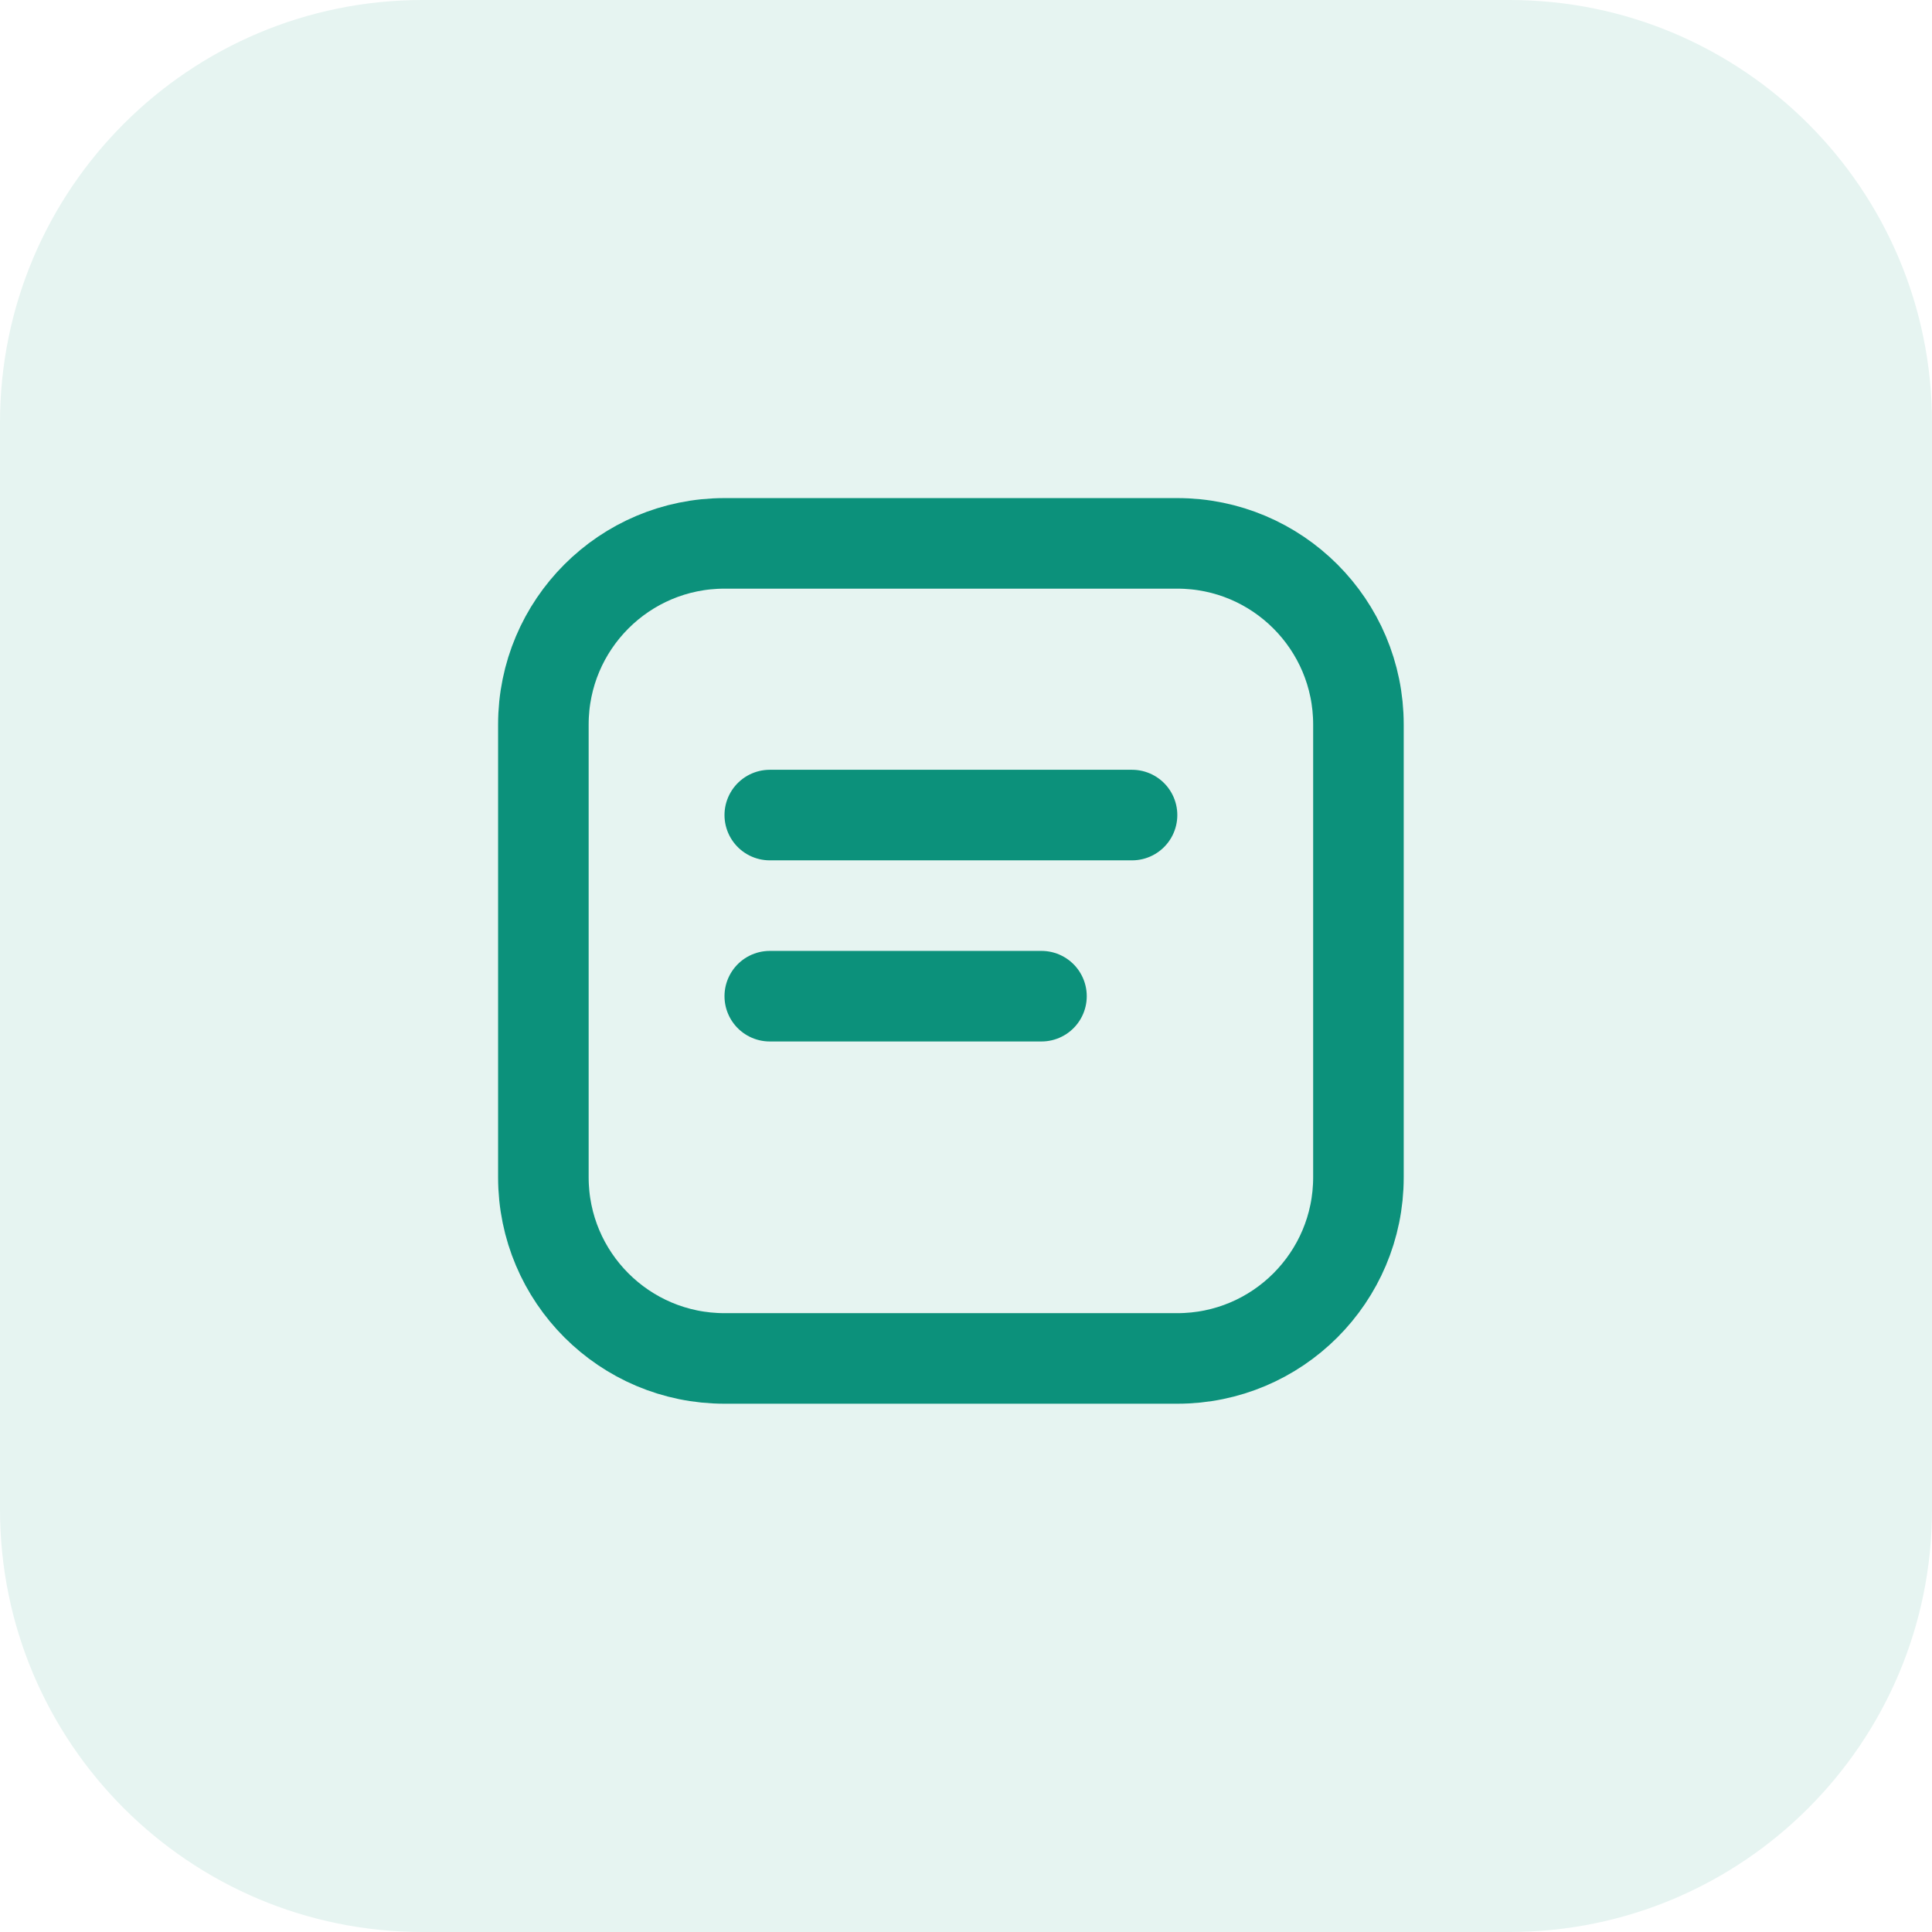
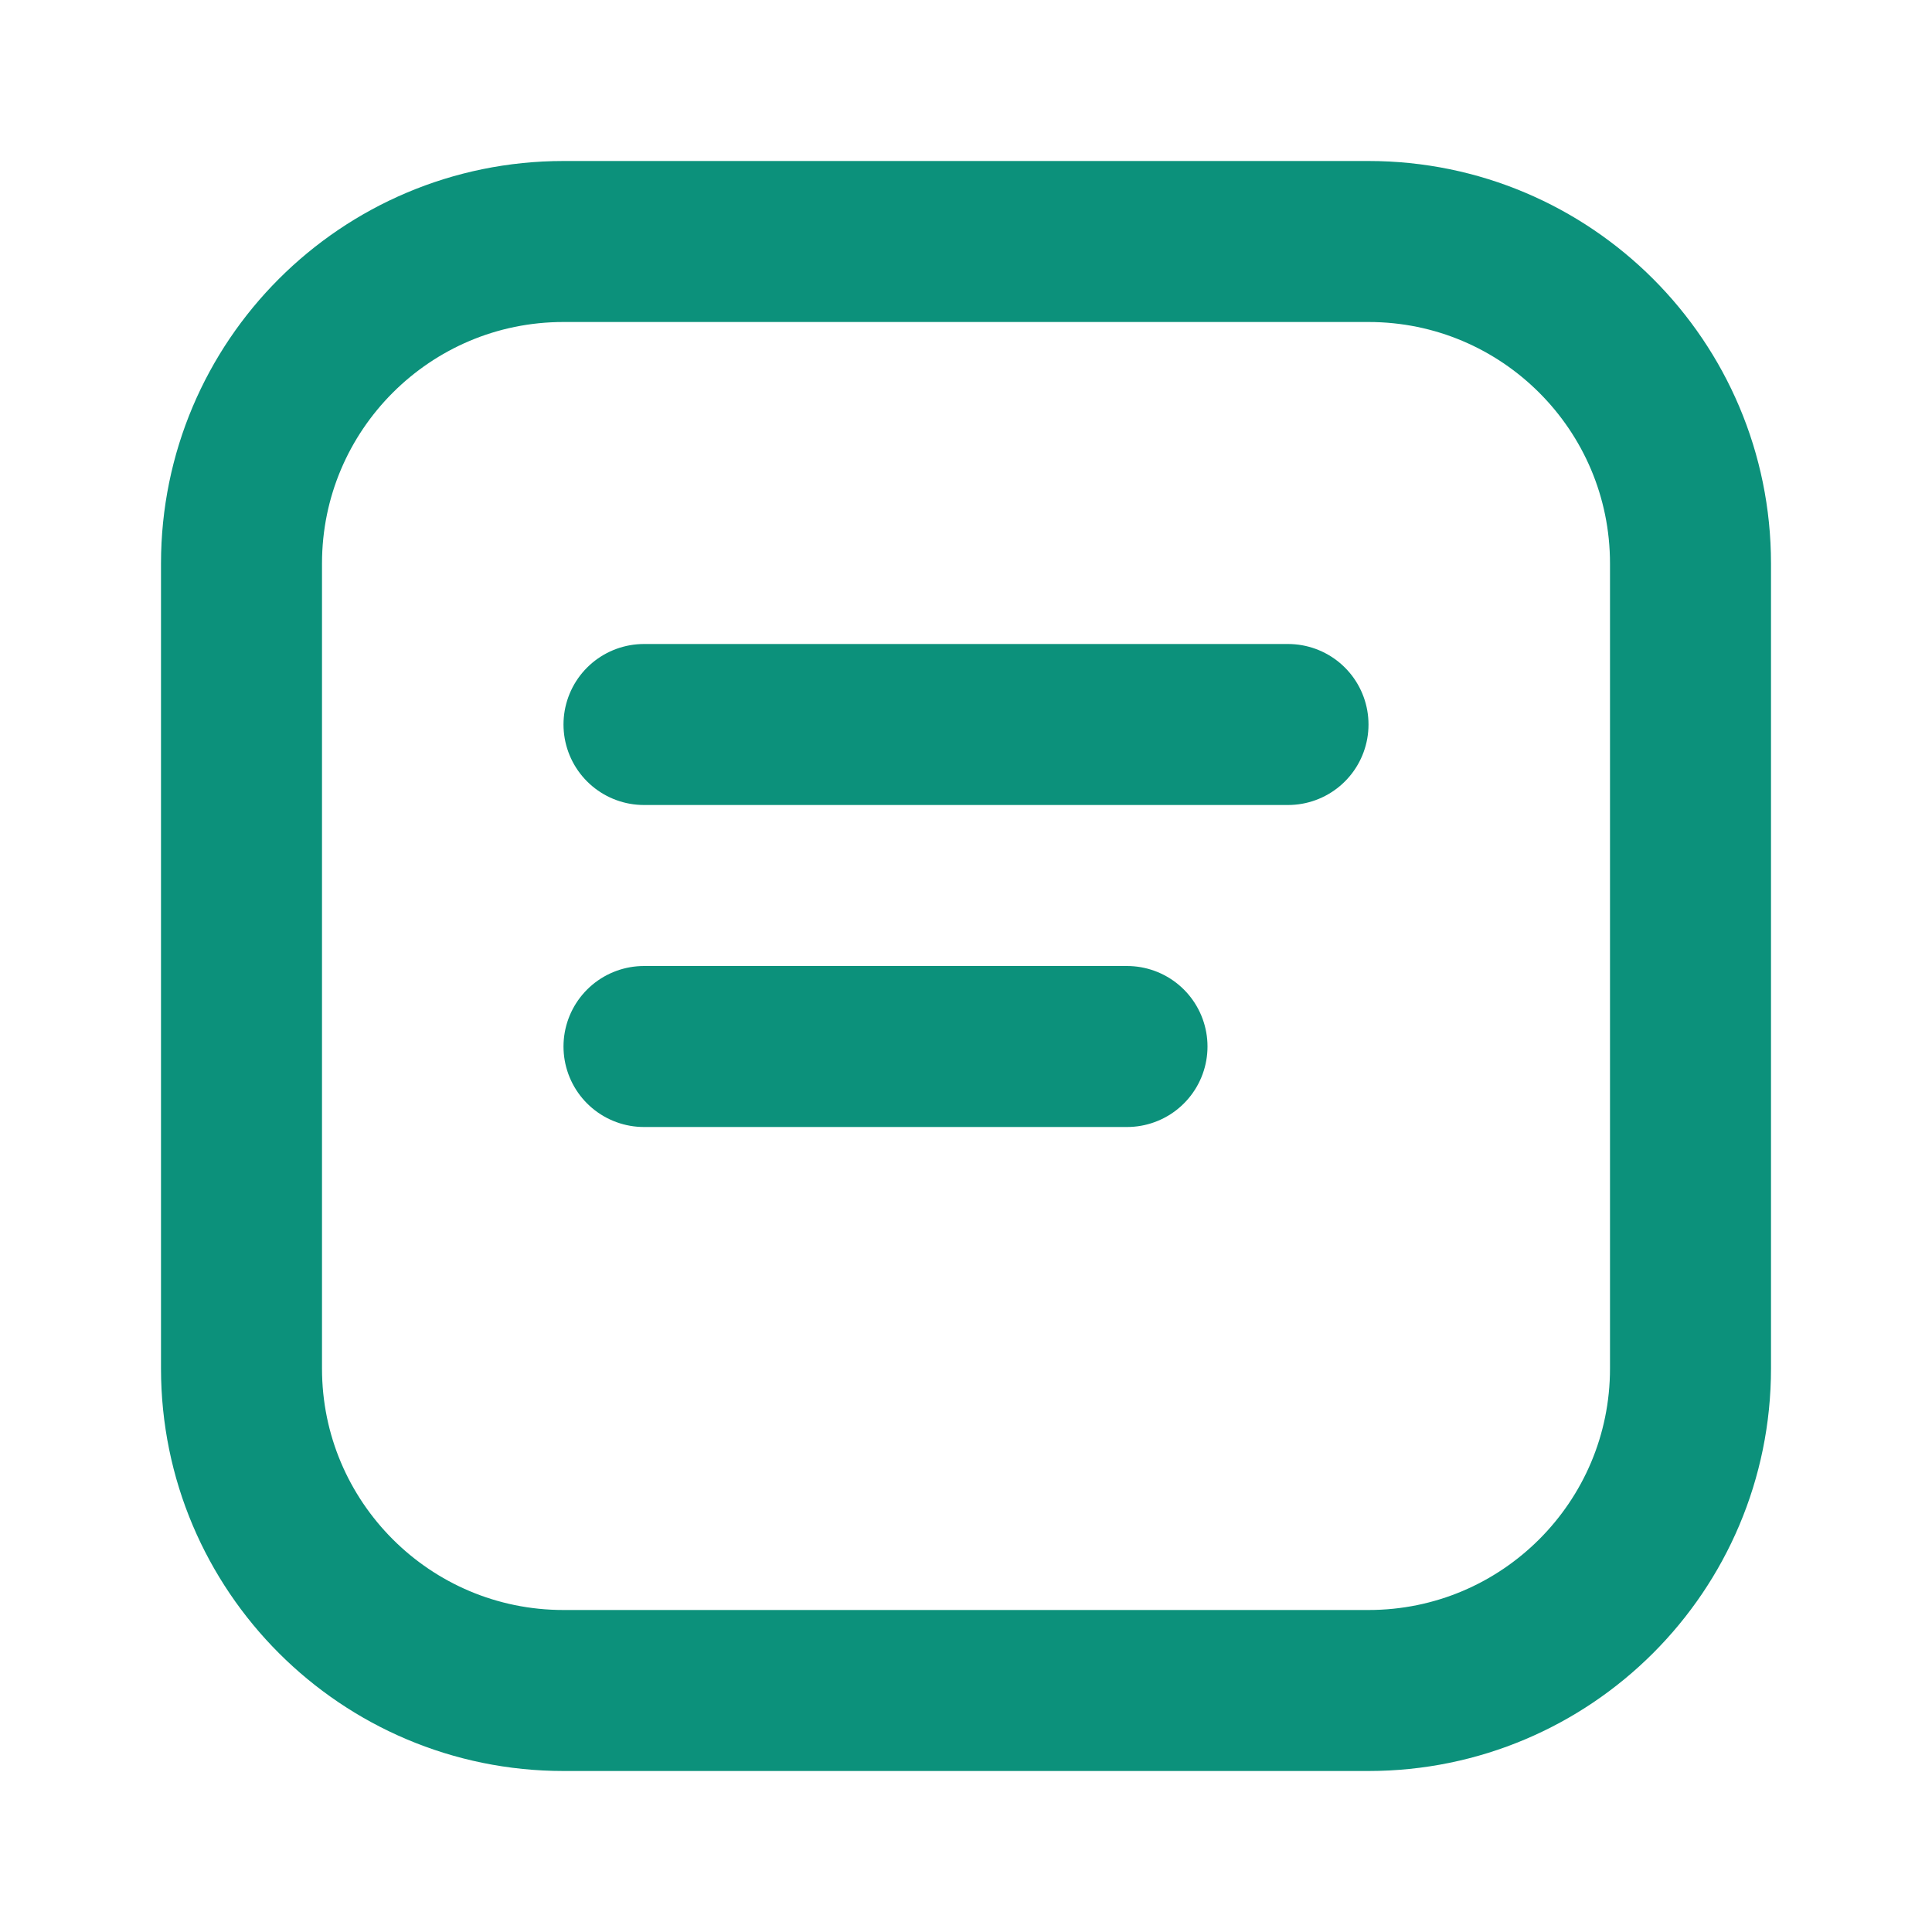
- <svg xmlns="http://www.w3.org/2000/svg" width="512" height="512" viewBox="0 0 512 512">
-   <rect width="512" height="512" rx="112" fill="#e6f4f1" />
-   <g transform="translate(108,108) scale(12)" fill="none" stroke="#0c917b" stroke-width="2" stroke-linecap="round" stroke-linejoin="round">
-     <rect x="3" y="3" width="18" height="18" rx="4" />
-     <line x1="8" y1="9" x2="16" y2="9" />
-     <line x1="8" y1="13" x2="14" y2="13" />
-   </g>
+ <svg xmlns="http://www.w3.org/2000/svg" width="24" height="24" viewBox="0 0 24 24" fill="none" stroke="#0c917b" stroke-width="2" stroke-linecap="round" stroke-linejoin="round">
+   <rect x="3" y="3" width="18" height="18" rx="4" />
+   <line x1="8" y1="9" x2="16" y2="9" />
+   <line x1="8" y1="13" x2="14" y2="13" />
</svg>
